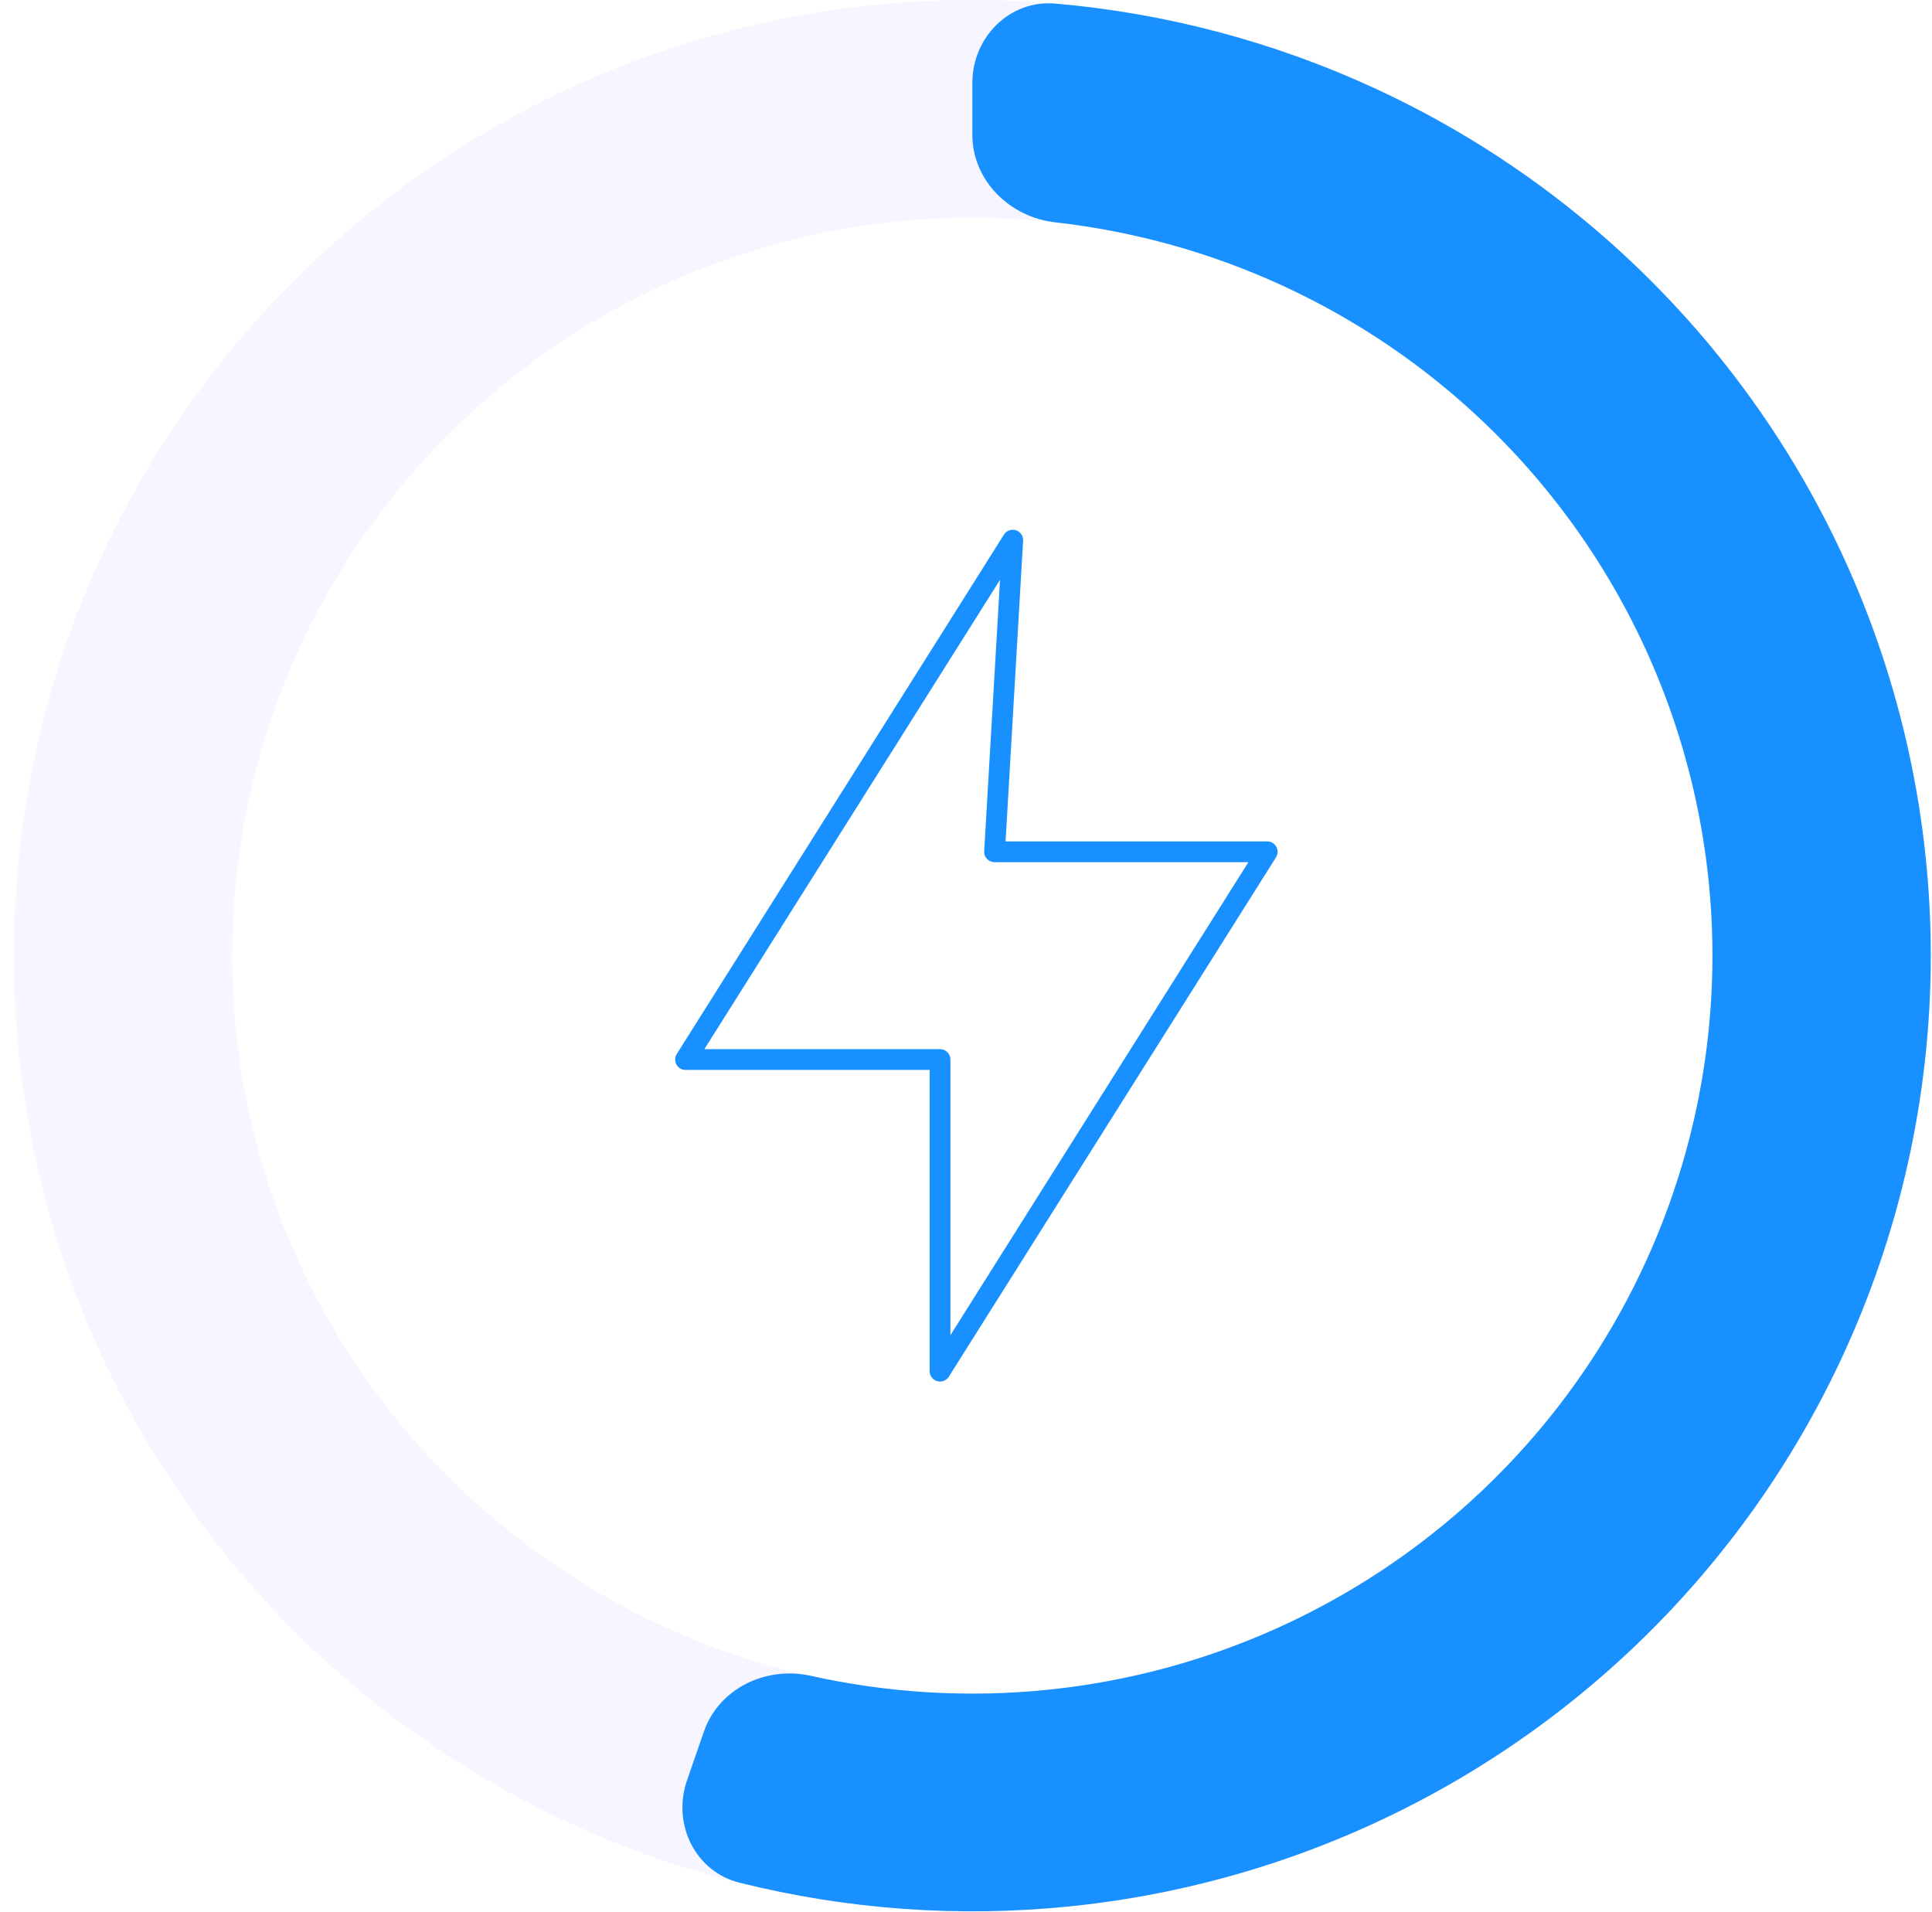
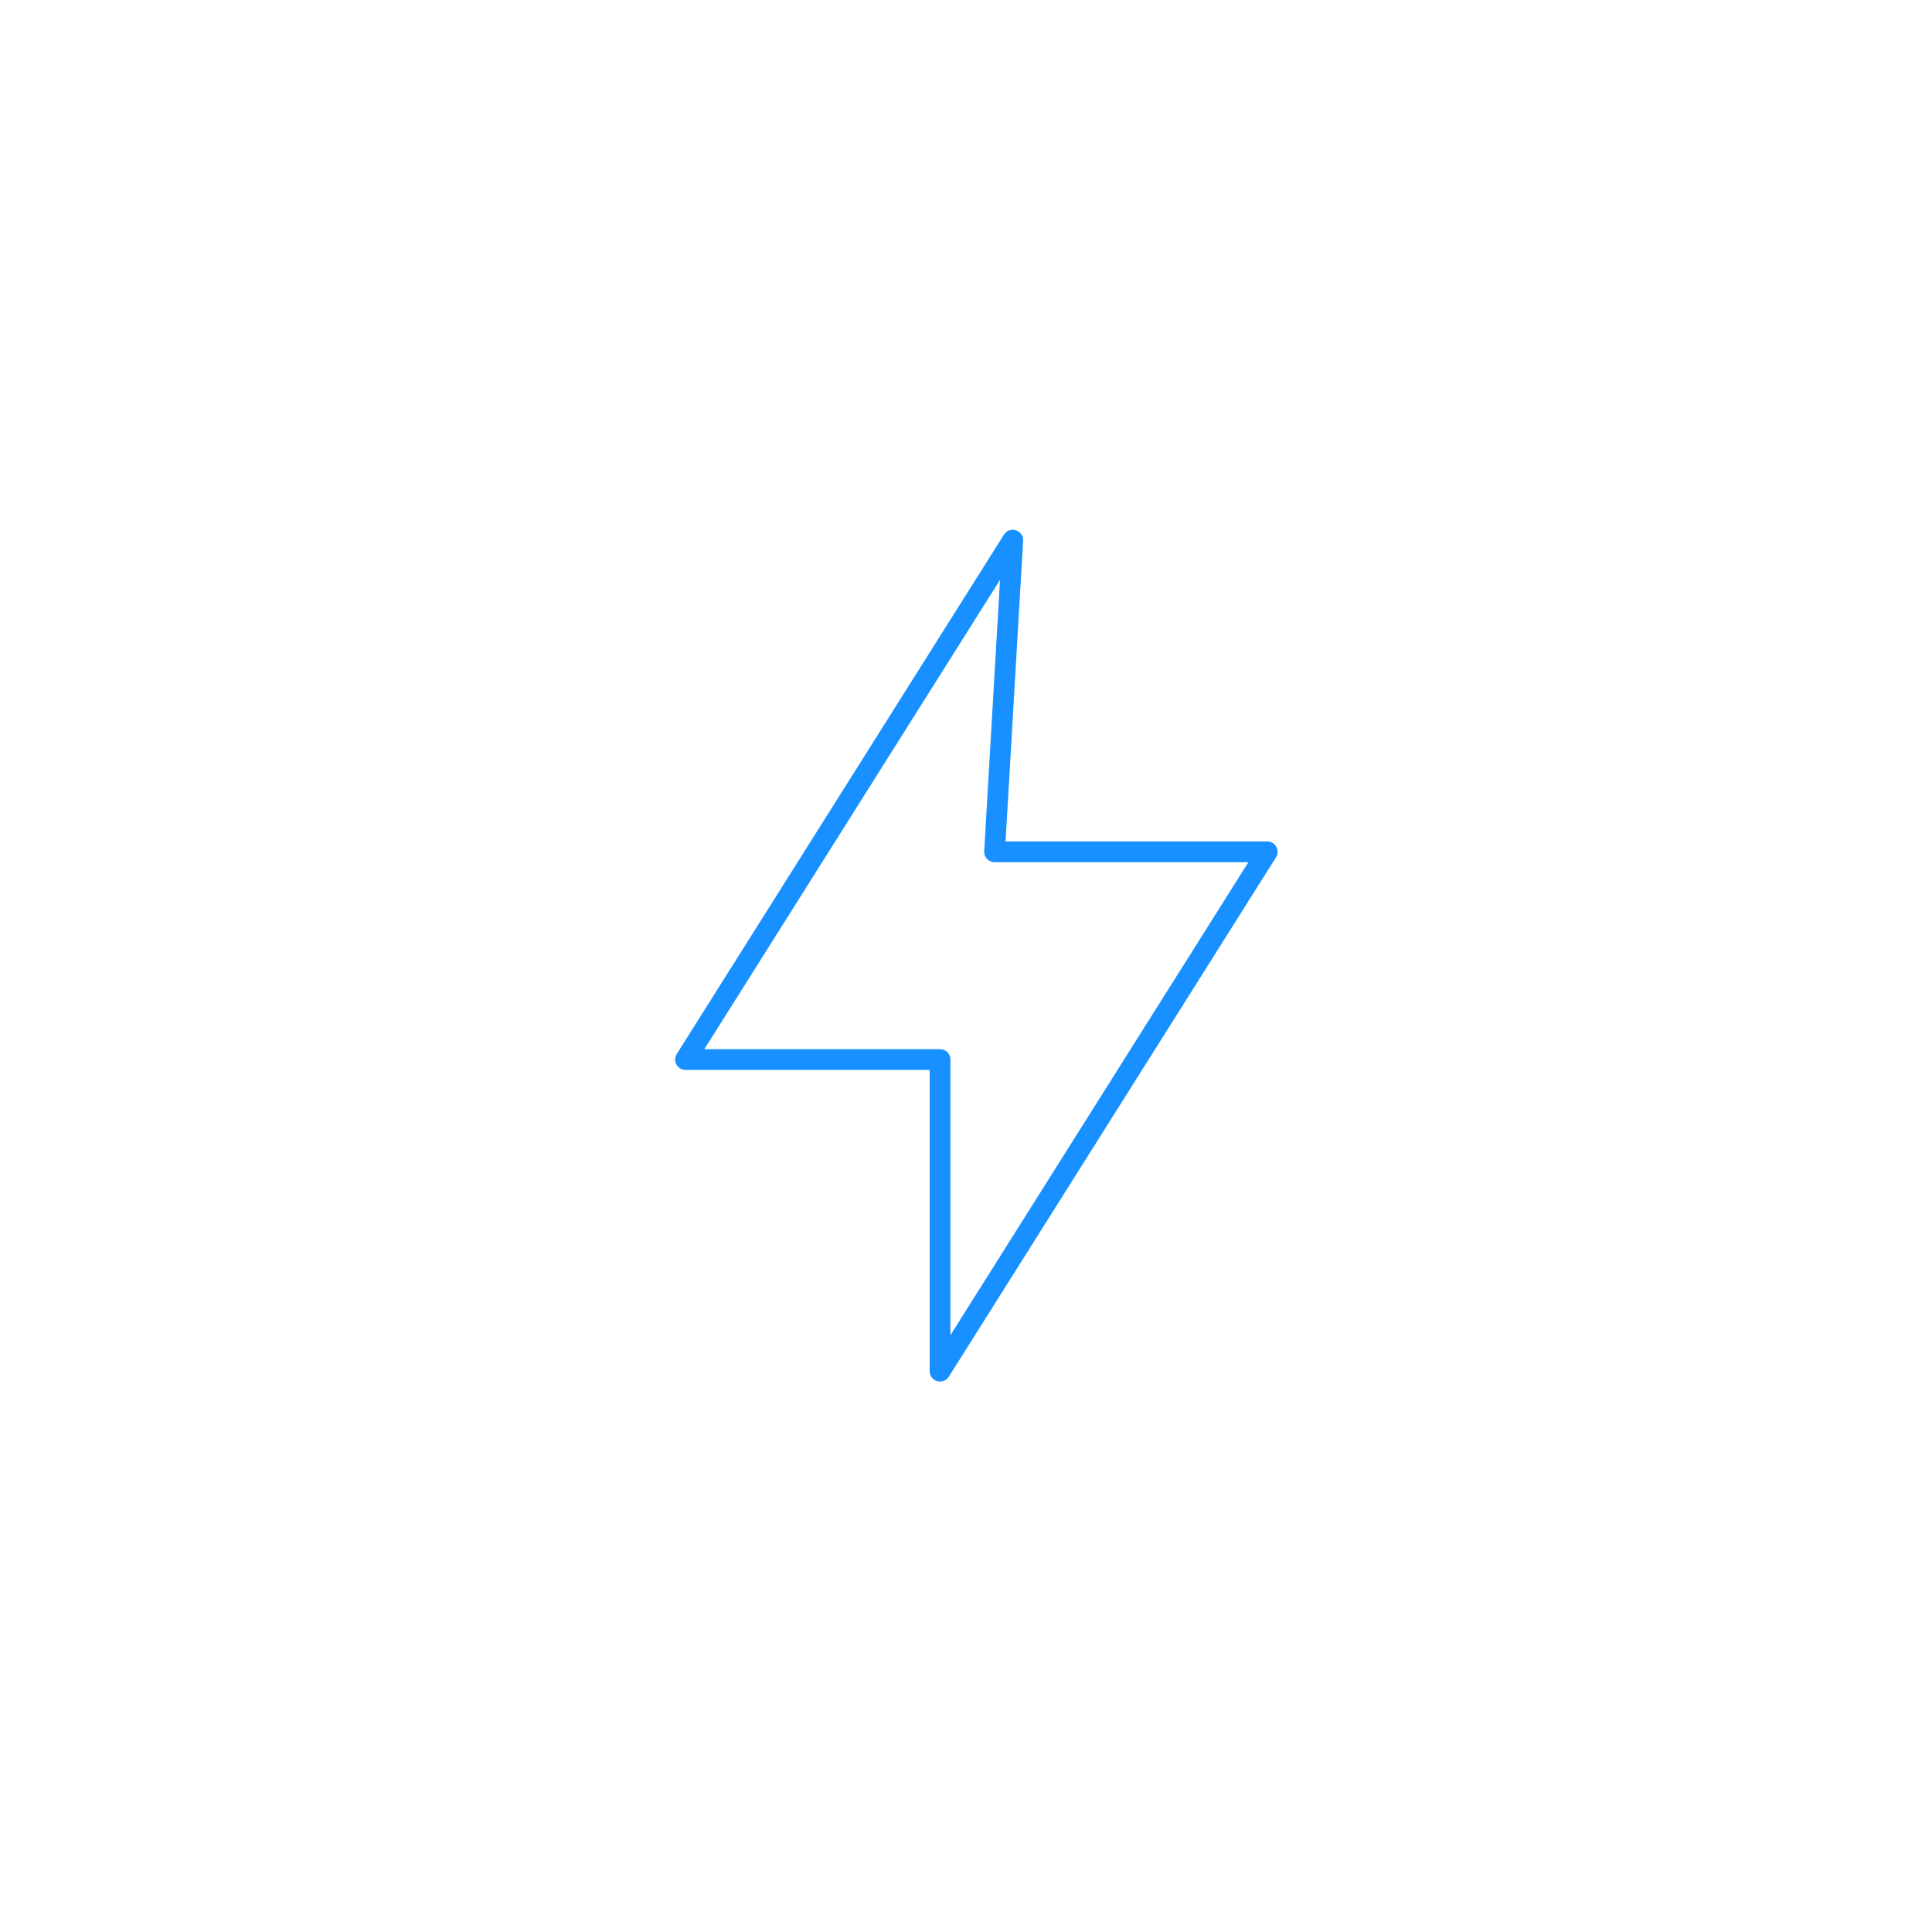
<svg xmlns="http://www.w3.org/2000/svg" width="93" height="92" viewBox="0 0 93 92" fill="none">
-   <path d="M92.941 46C92.941 71.405 72.285 92 46.805 92C21.325 92 0.67 71.405 0.67 46C0.67 20.595 21.325 0 46.805 0C72.285 0 92.941 20.595 92.941 46ZM11.179 46C11.179 65.618 27.13 81.521 46.805 81.521C66.481 81.521 82.431 65.618 82.431 46C82.431 26.382 66.481 10.479 46.805 10.479C27.13 10.479 11.179 26.382 11.179 46Z" fill="#F7F5FF" />
  <path d="M46.805 4C46.805 1.791 48.599 -0.018 50.8 0.173C56.128 0.634 61.345 2.017 66.215 4.269C72.297 7.081 77.691 11.181 82.022 16.283C86.353 21.386 89.516 27.368 91.292 33.813C93.069 40.259 93.414 47.013 92.306 53.605C91.198 60.197 88.662 66.47 84.875 71.985C81.087 77.501 76.14 82.127 70.377 85.543C64.614 88.958 58.174 91.08 51.505 91.761C46.168 92.306 40.786 91.917 35.601 90.623C33.455 90.087 32.347 87.789 33.07 85.698L33.882 83.353C34.603 81.268 36.874 80.184 39.028 80.664C42.761 81.497 46.612 81.727 50.434 81.336C55.584 80.811 60.557 79.172 65.007 76.535C69.458 73.898 73.278 70.325 76.202 66.066C79.127 61.807 81.085 56.963 81.941 51.873C82.797 46.782 82.53 41.566 81.158 36.589C79.787 31.612 77.344 26.993 73.999 23.053C70.655 19.113 66.49 15.947 61.793 13.775C58.309 12.164 54.596 11.13 50.797 10.702C48.602 10.456 46.805 8.688 46.805 6.479V4Z" fill="url(#paint0_linear)" />
  <path d="M47.875 41L48.75 26L33 51H45.25V66L61 41H47.875Z" stroke="#1890FF" stroke-linecap="round" stroke-linejoin="round" />
-   <defs>
-     <linearGradient id="paint0_linear" x1="62.895" y1="0.159" x2="62.895" y2="92" gradientUnits="userSpaceOnUse">
-       <stop stop-color="#1890FF" />
-       <stop offset="1" stop-color="#1890FF" />
-     </linearGradient>
-   </defs>
</svg>
